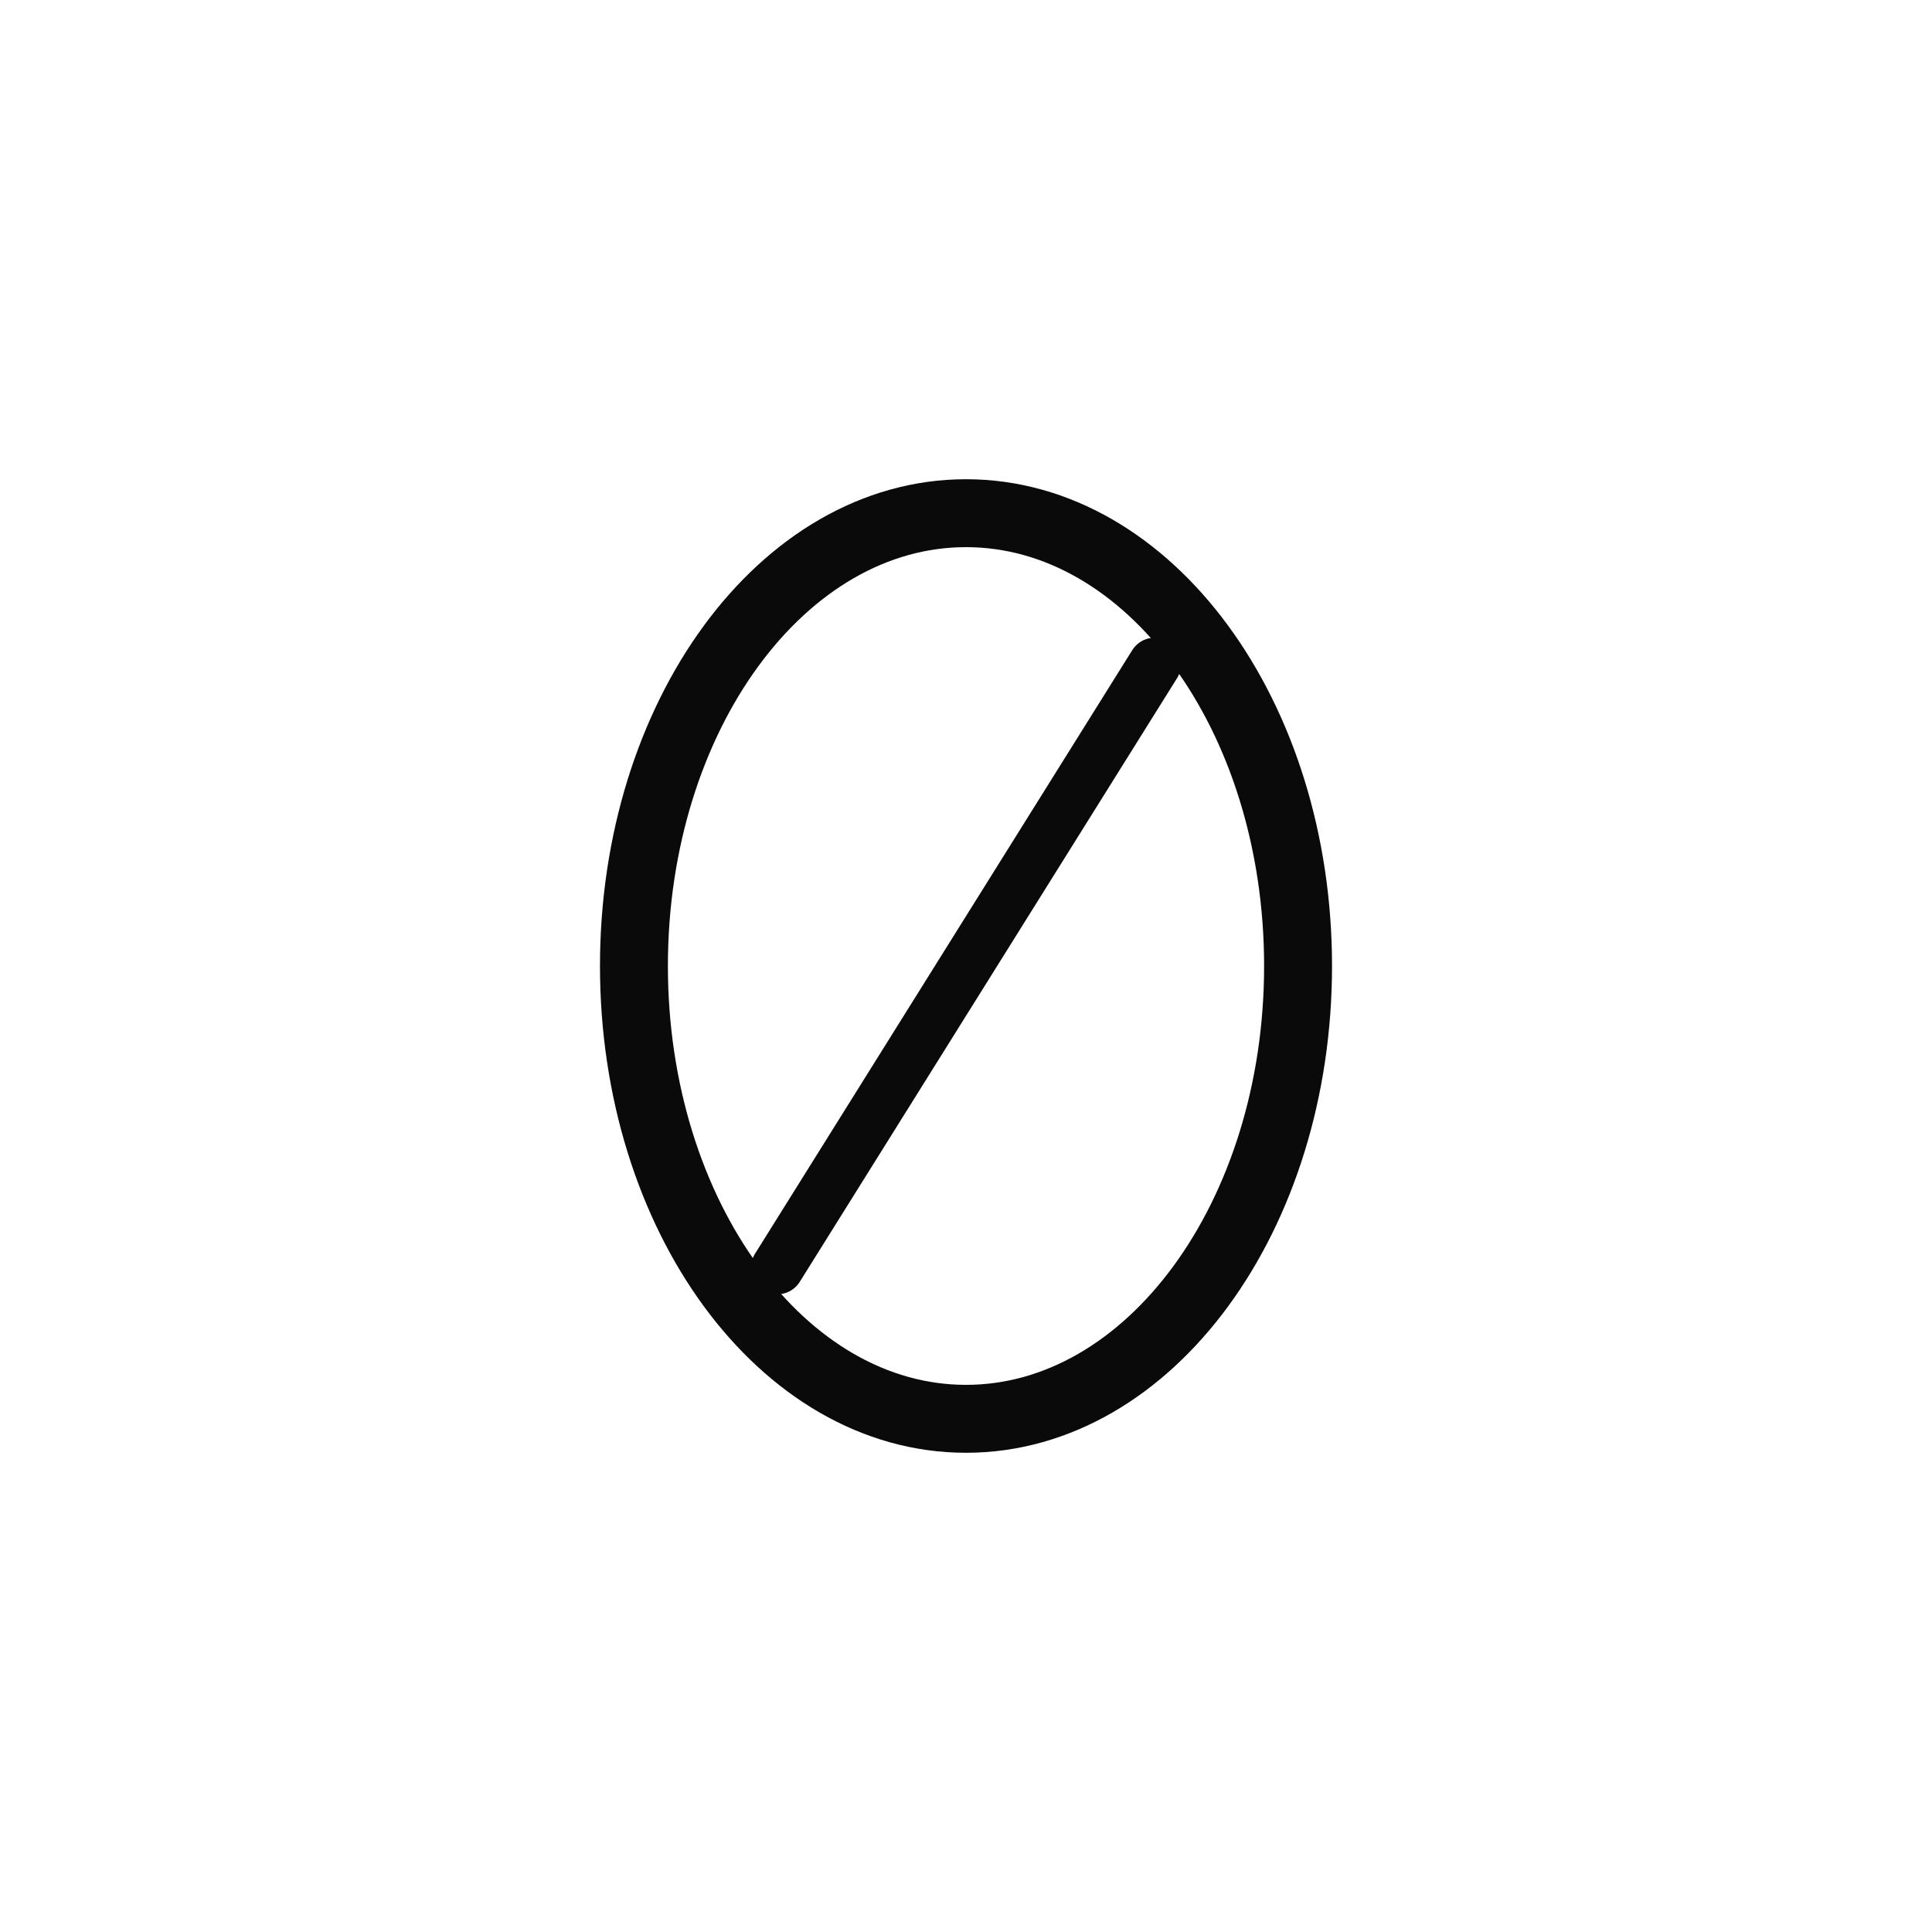
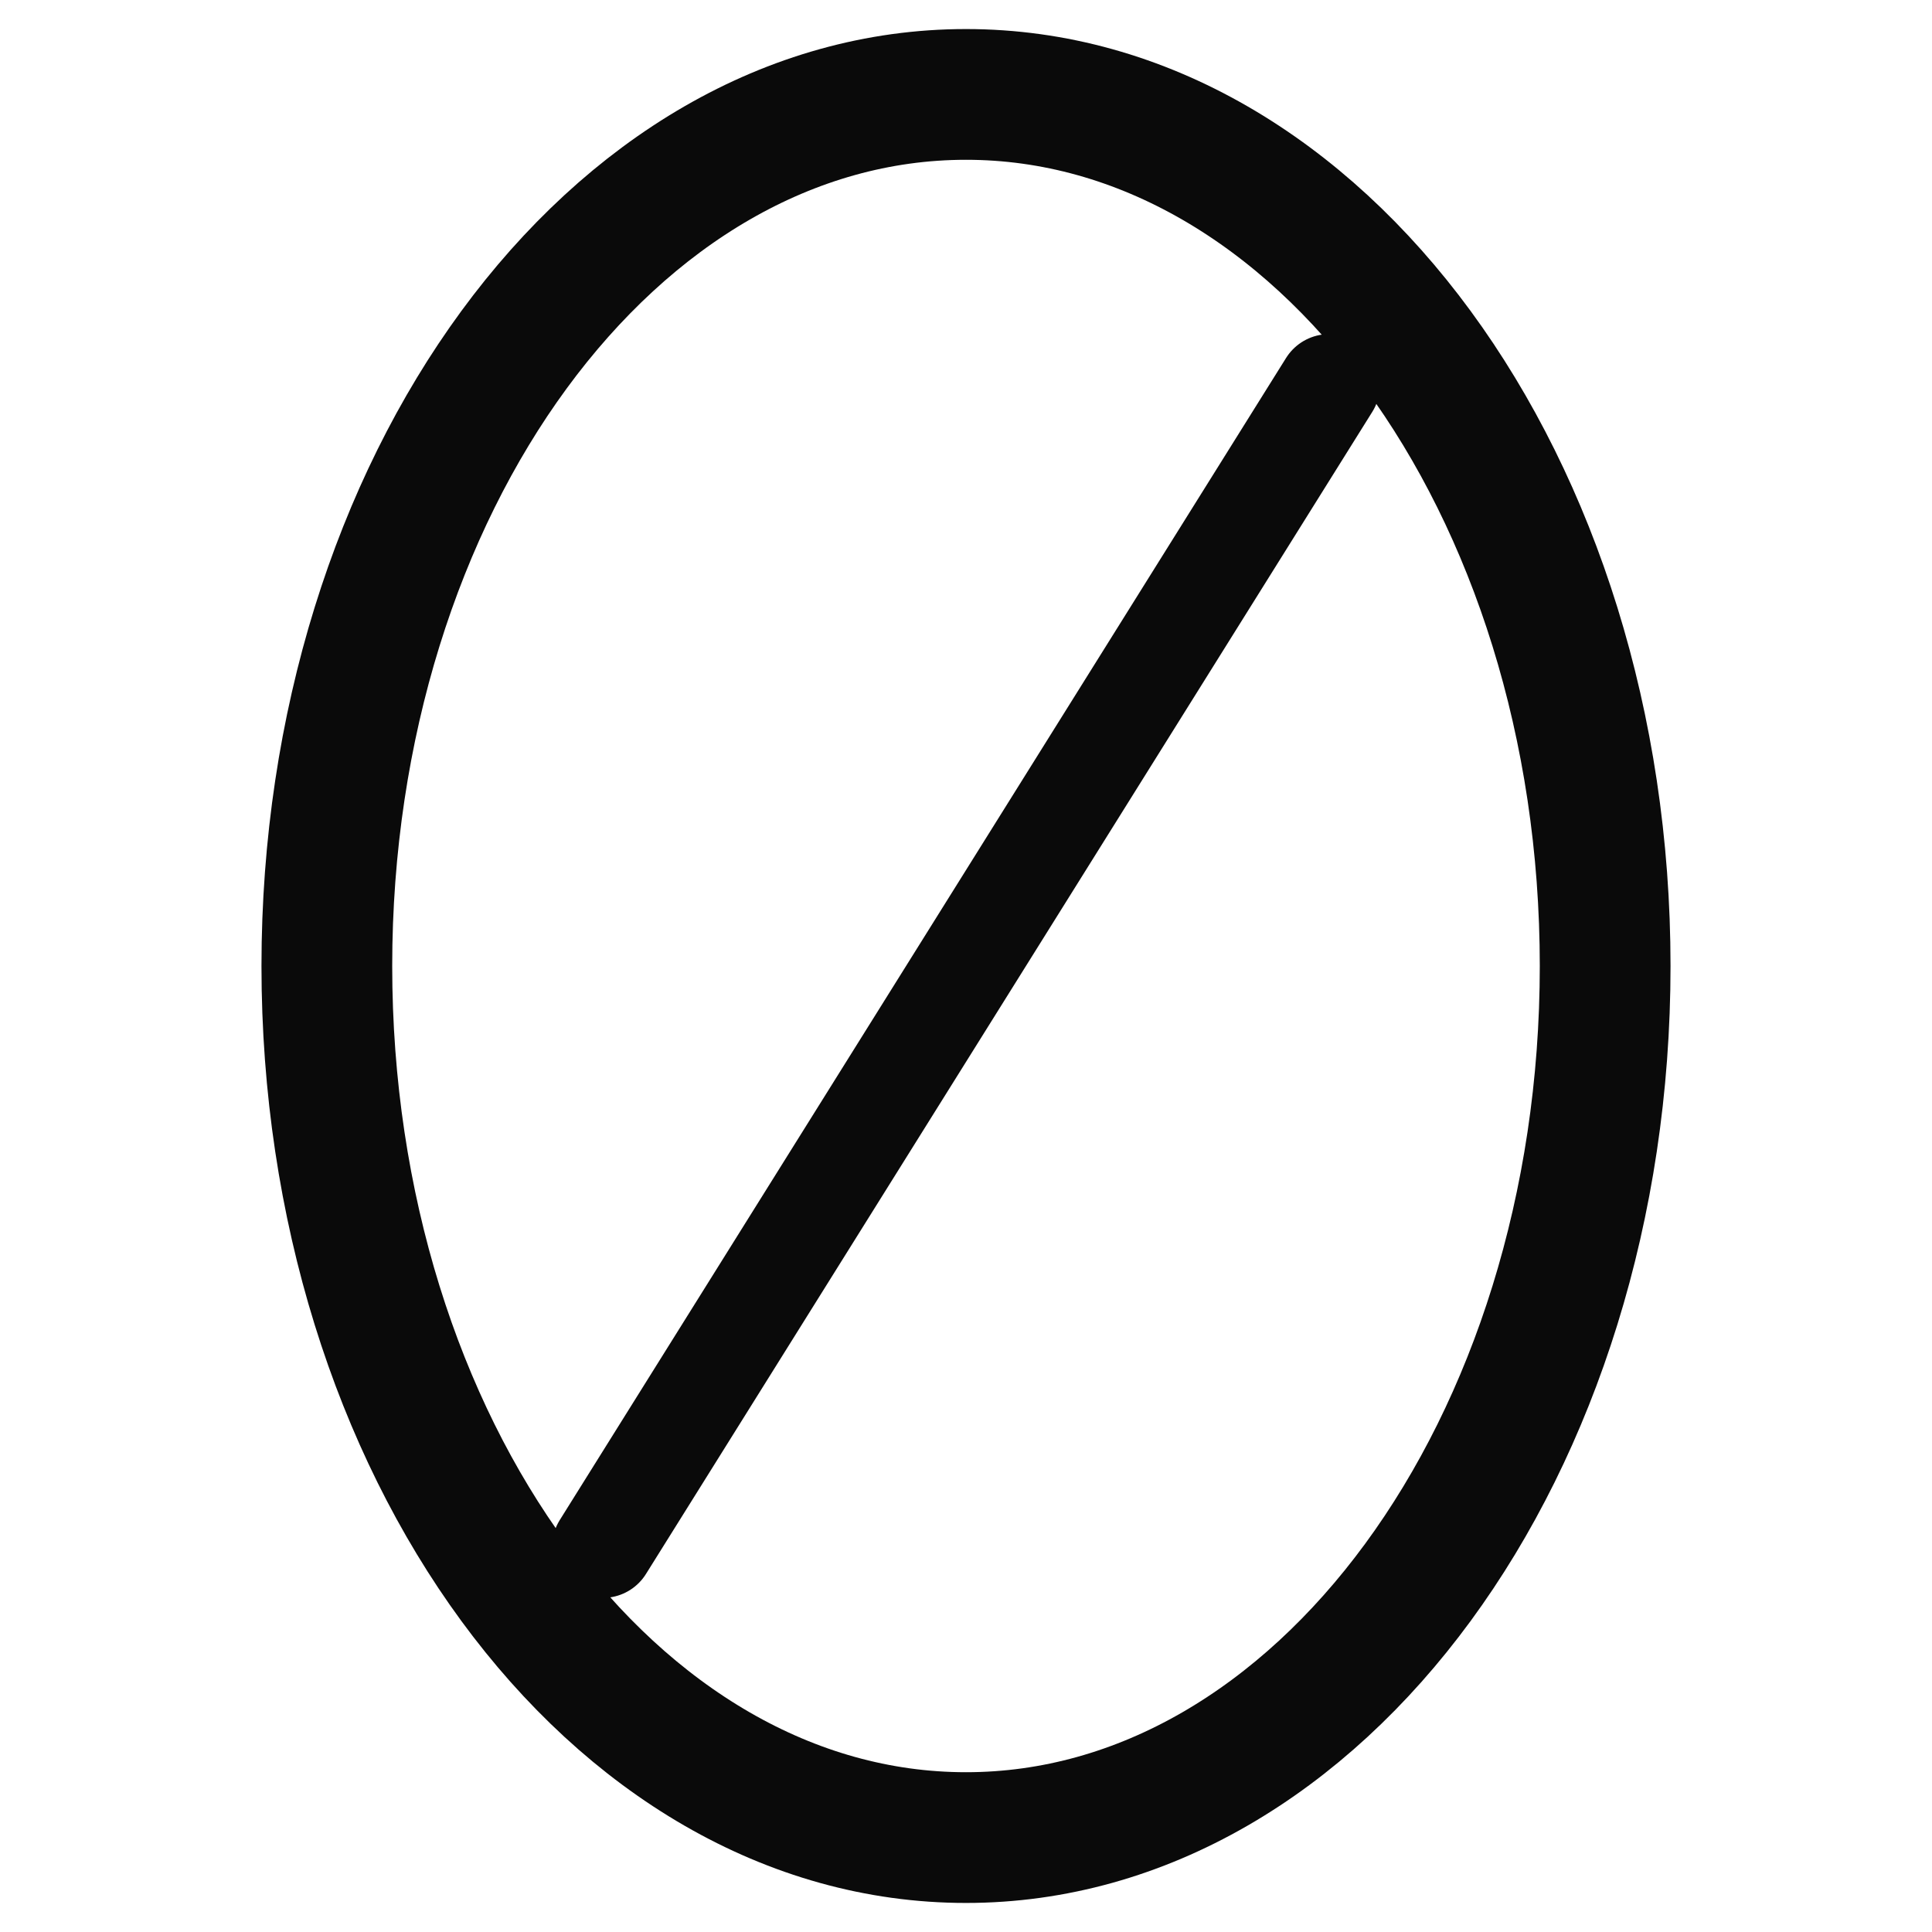
- <svg xmlns="http://www.w3.org/2000/svg" viewBox="0 0 512 512" width="512" height="512">
+ <svg xmlns="http://www.w3.org/2000/svg" viewBox="155 123 202 266" width="512" height="512">
  <ellipse cx="256" cy="256" rx="88" ry="120" fill="none" stroke="#0a0a0a" stroke-width="18" stroke-linecap="round" />
  <line x1="206" y1="336" x2="306" y2="176" stroke="#0a0a0a" stroke-width="14" stroke-linecap="round" />
</svg>
